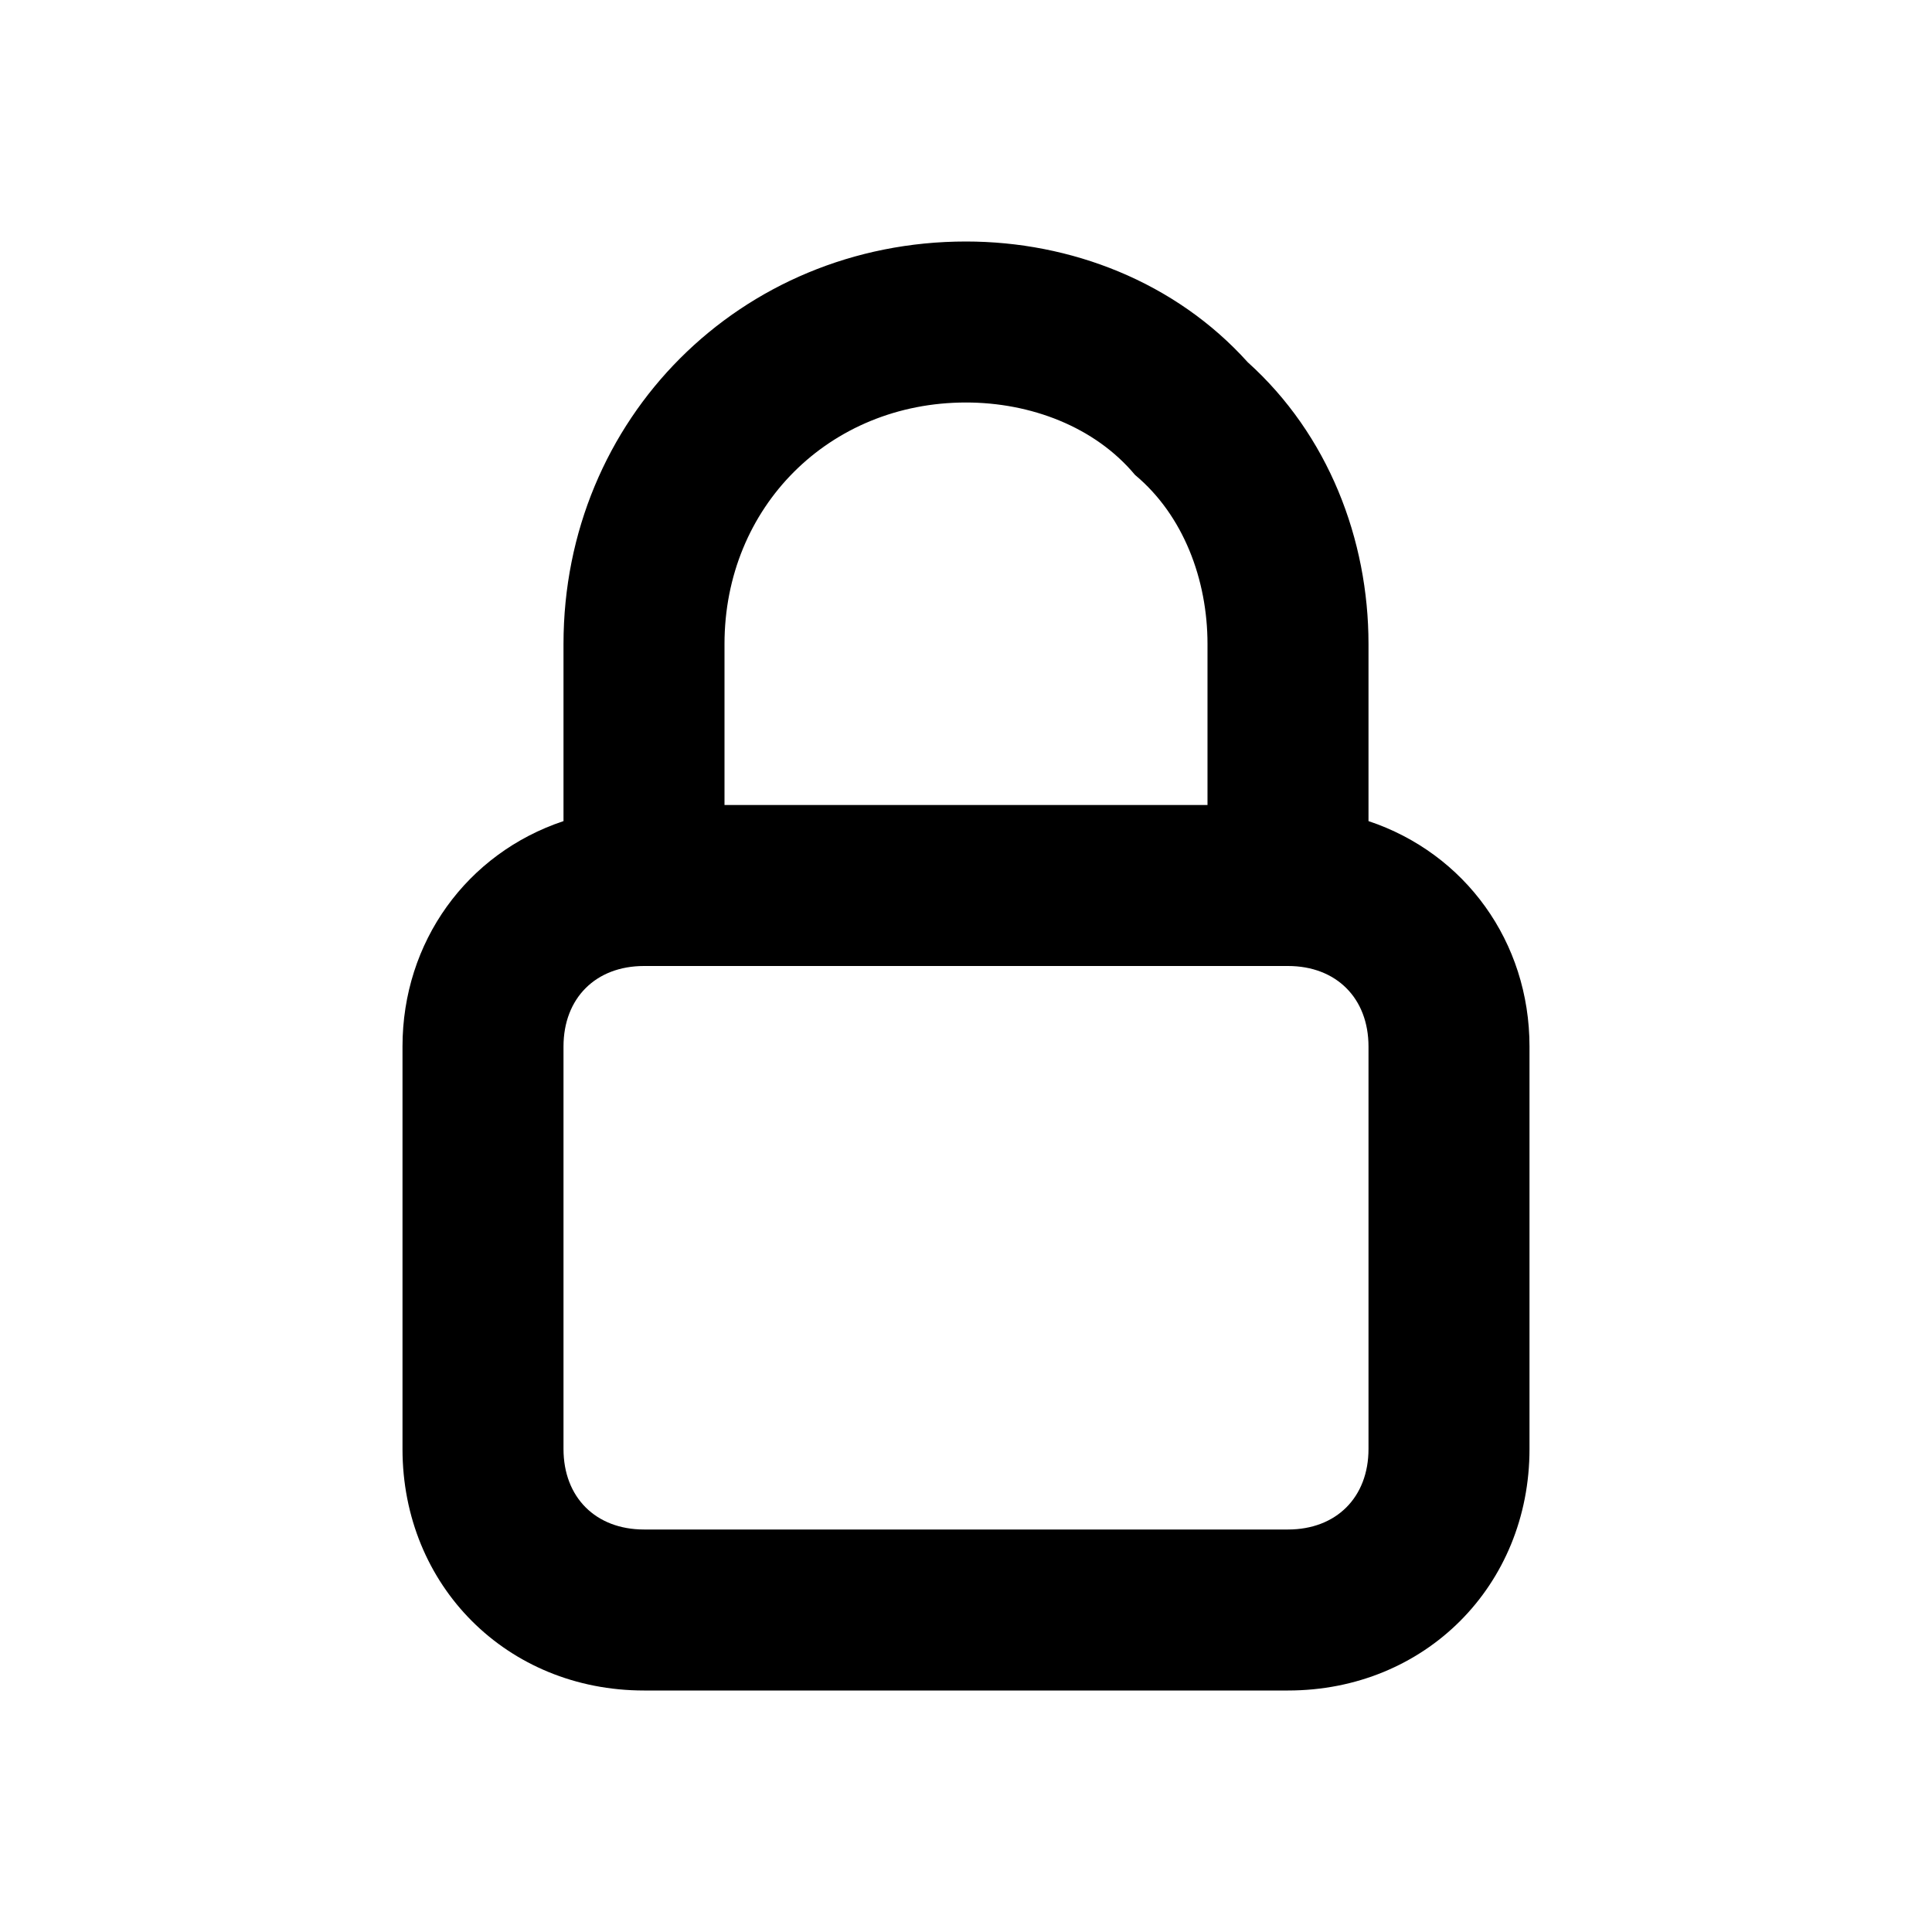
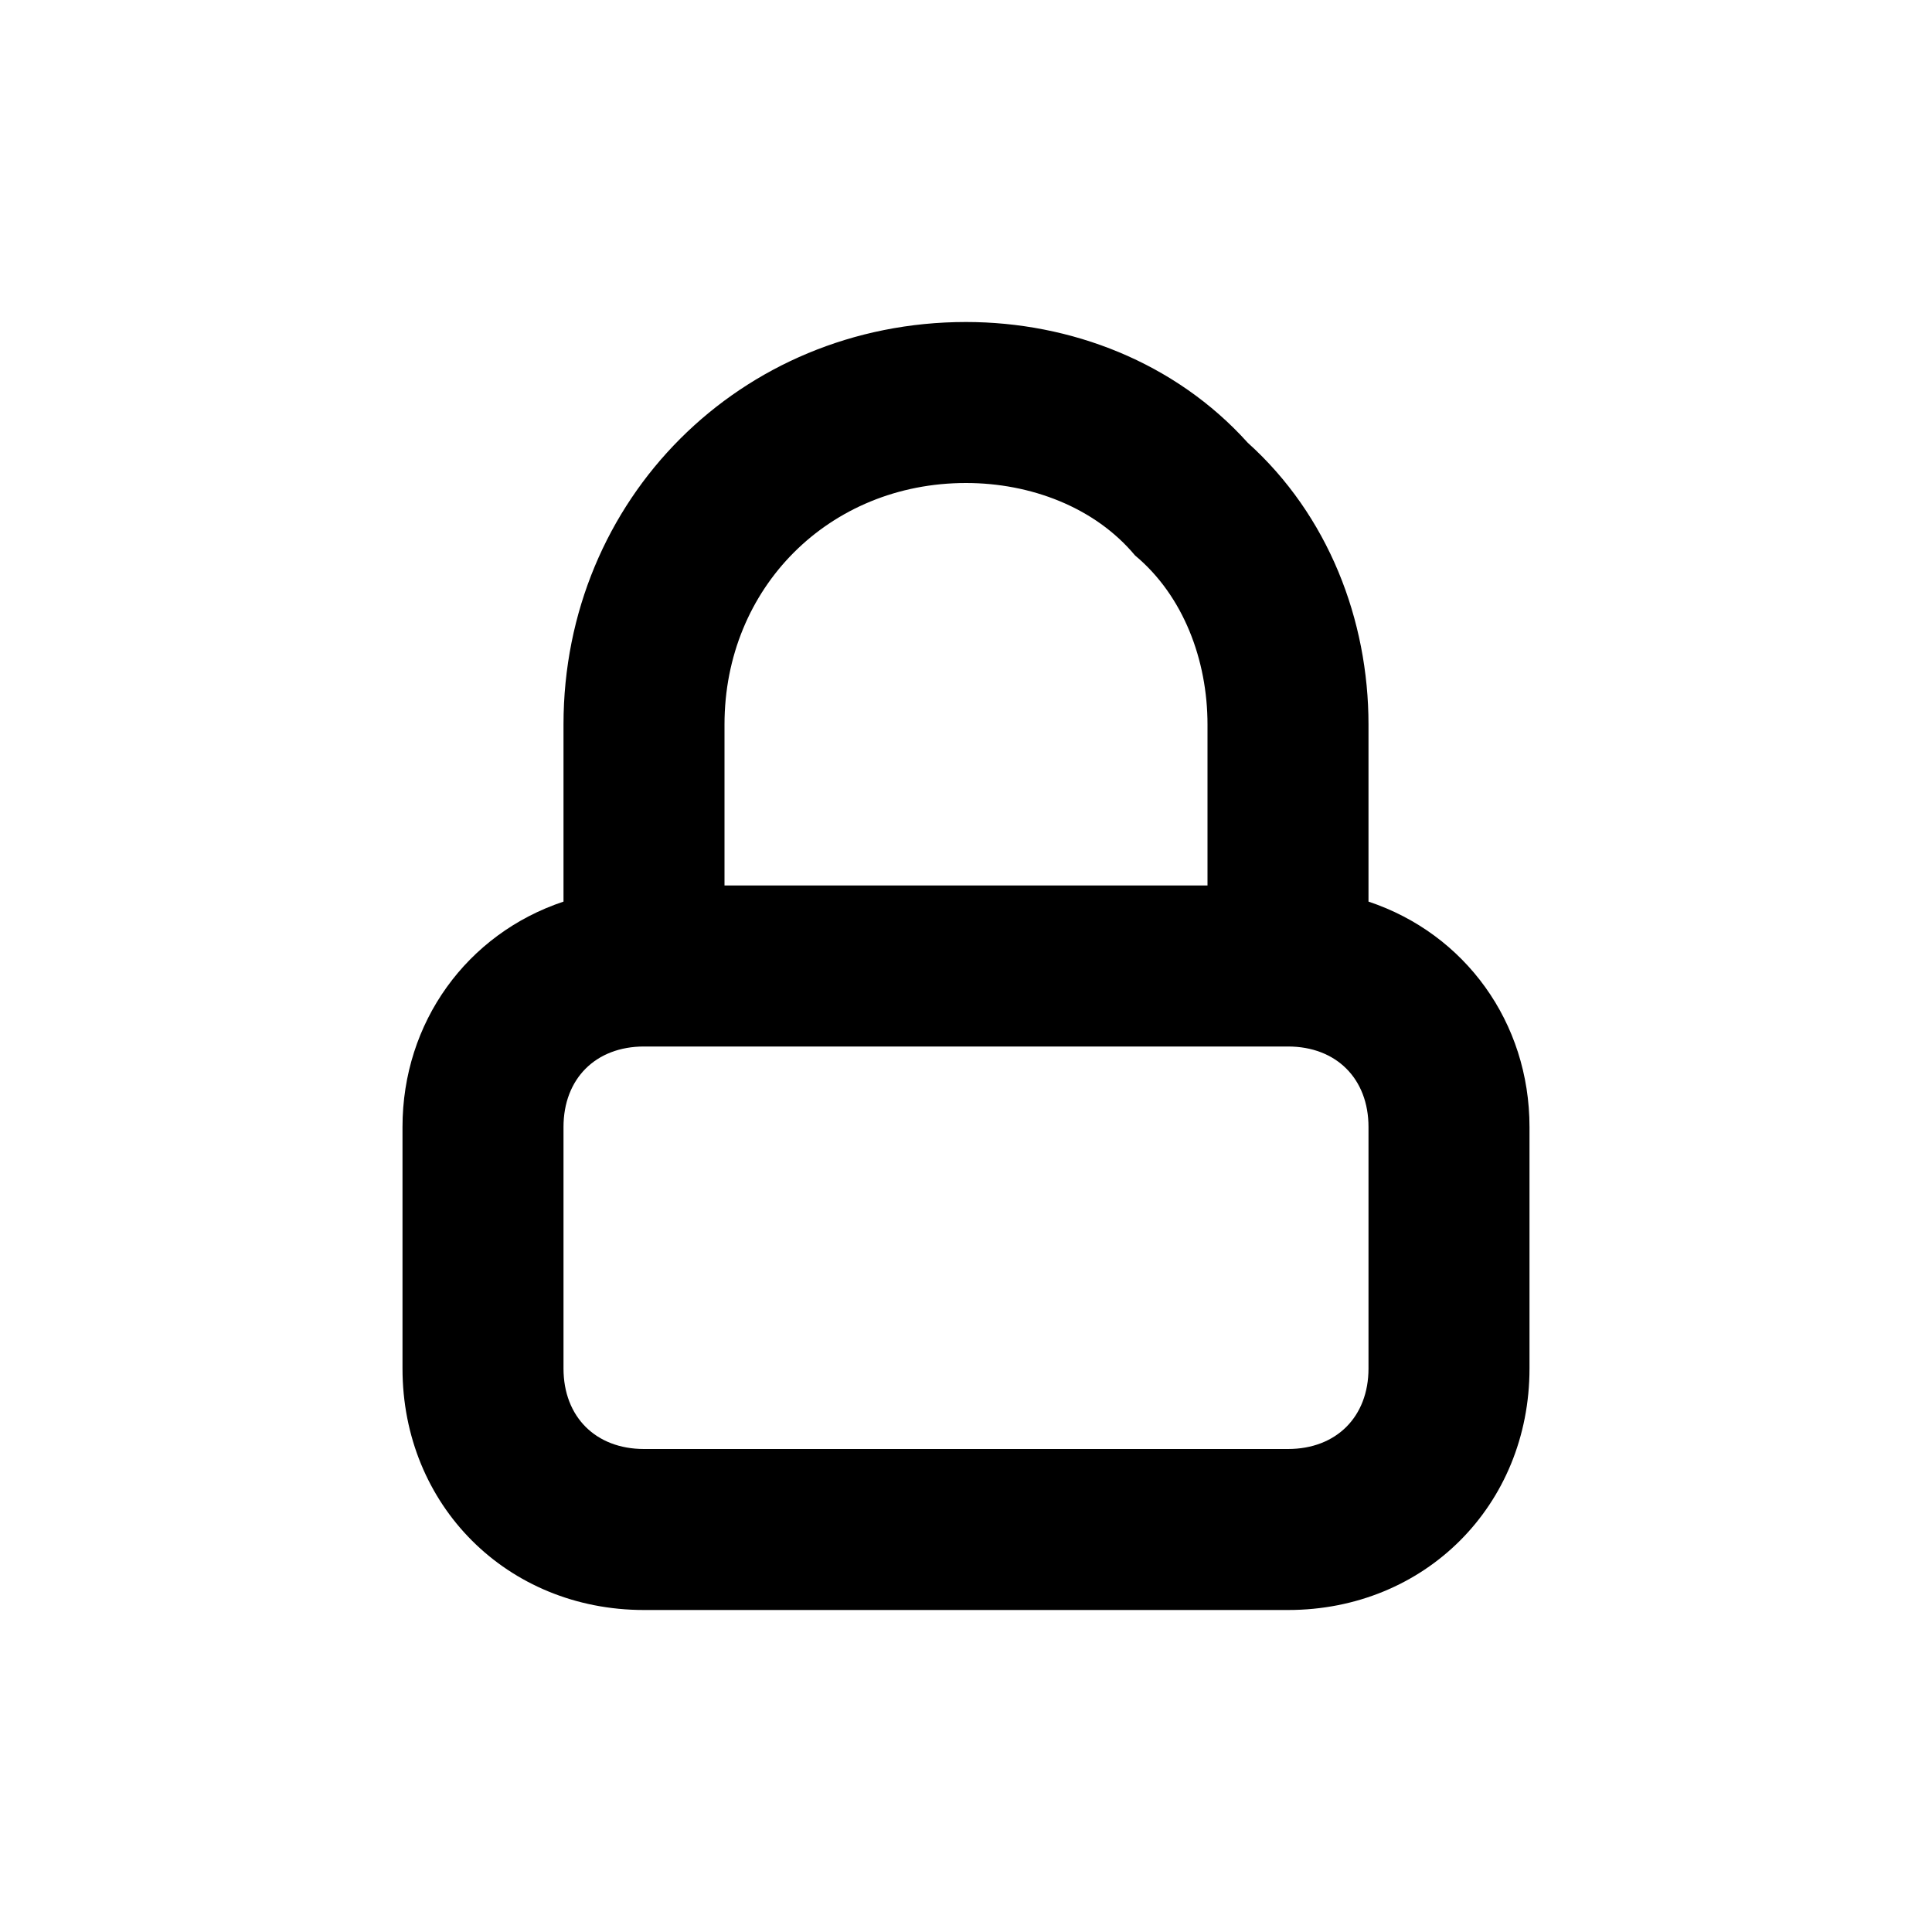
<svg xmlns="http://www.w3.org/2000/svg" version="1.1" id="Layer_1" x="0px" y="0px" viewBox="0 0 24 24" style="enable-background:new 0 0 24 24;" xml:space="preserve">
-   <style type="text/css">
- 	.st0{fill:#A5B2BD;}
- 	.st1{fill:#3197D6;}
- </style>
-   <path d="M15.5,4.5C14.6,3.5,13.3,3,12,3C9.2,3,7,5.2,7,8v2.2c-1.2,0.4-2,1.5-2,2.8v5c0,1.7,1.3,3,3,3h8c1.7,0,3-1.3,3-3v-5  c0-1.3-0.8-2.4-2-2.8V8C17,6.7,16.5,5.4,15.5,4.5z M9,8c0-1.7,1.3-3,3-3c0.8,0,1.6,0.3,2.1,0.9C14.7,6.4,15,7.2,15,8v2H9V8z M17,18  c0,0.6-0.4,1-1,1H8c-0.6,0-1-0.4-1-1v-5c0-0.6,0.4-1,1-1h8c0.6,0,1,0.4,1,1V18z" />
+   <path d="M15.5,5.5C14.6,4.5,13.3,4,12,4C9.2,4,7,6.2,7,9v2.2c-1.2,0.4-2,1.5-2,2.8v3c0,1.7,1.3,3,3,3h8c1.7,0,3-1.3,3-3v-3  c0-1.3-0.8-2.4-2-2.8V9C17,7.7,16.5,6.4,15.5,5.5z M9,9c0-1.7,1.3-3,3-3c0.8,0,1.6,0.3,2.1,0.9C14.7,7.4,15,8.2,15,9v2H9V9z M17,17  c0,0.6-0.4,1-1,1H8c-0.6,0-1-0.4-1-1v-3c0-0.6,0.4-1,1-1h8c0.6,0,1,0.4,1,1V17z" />
</svg>
